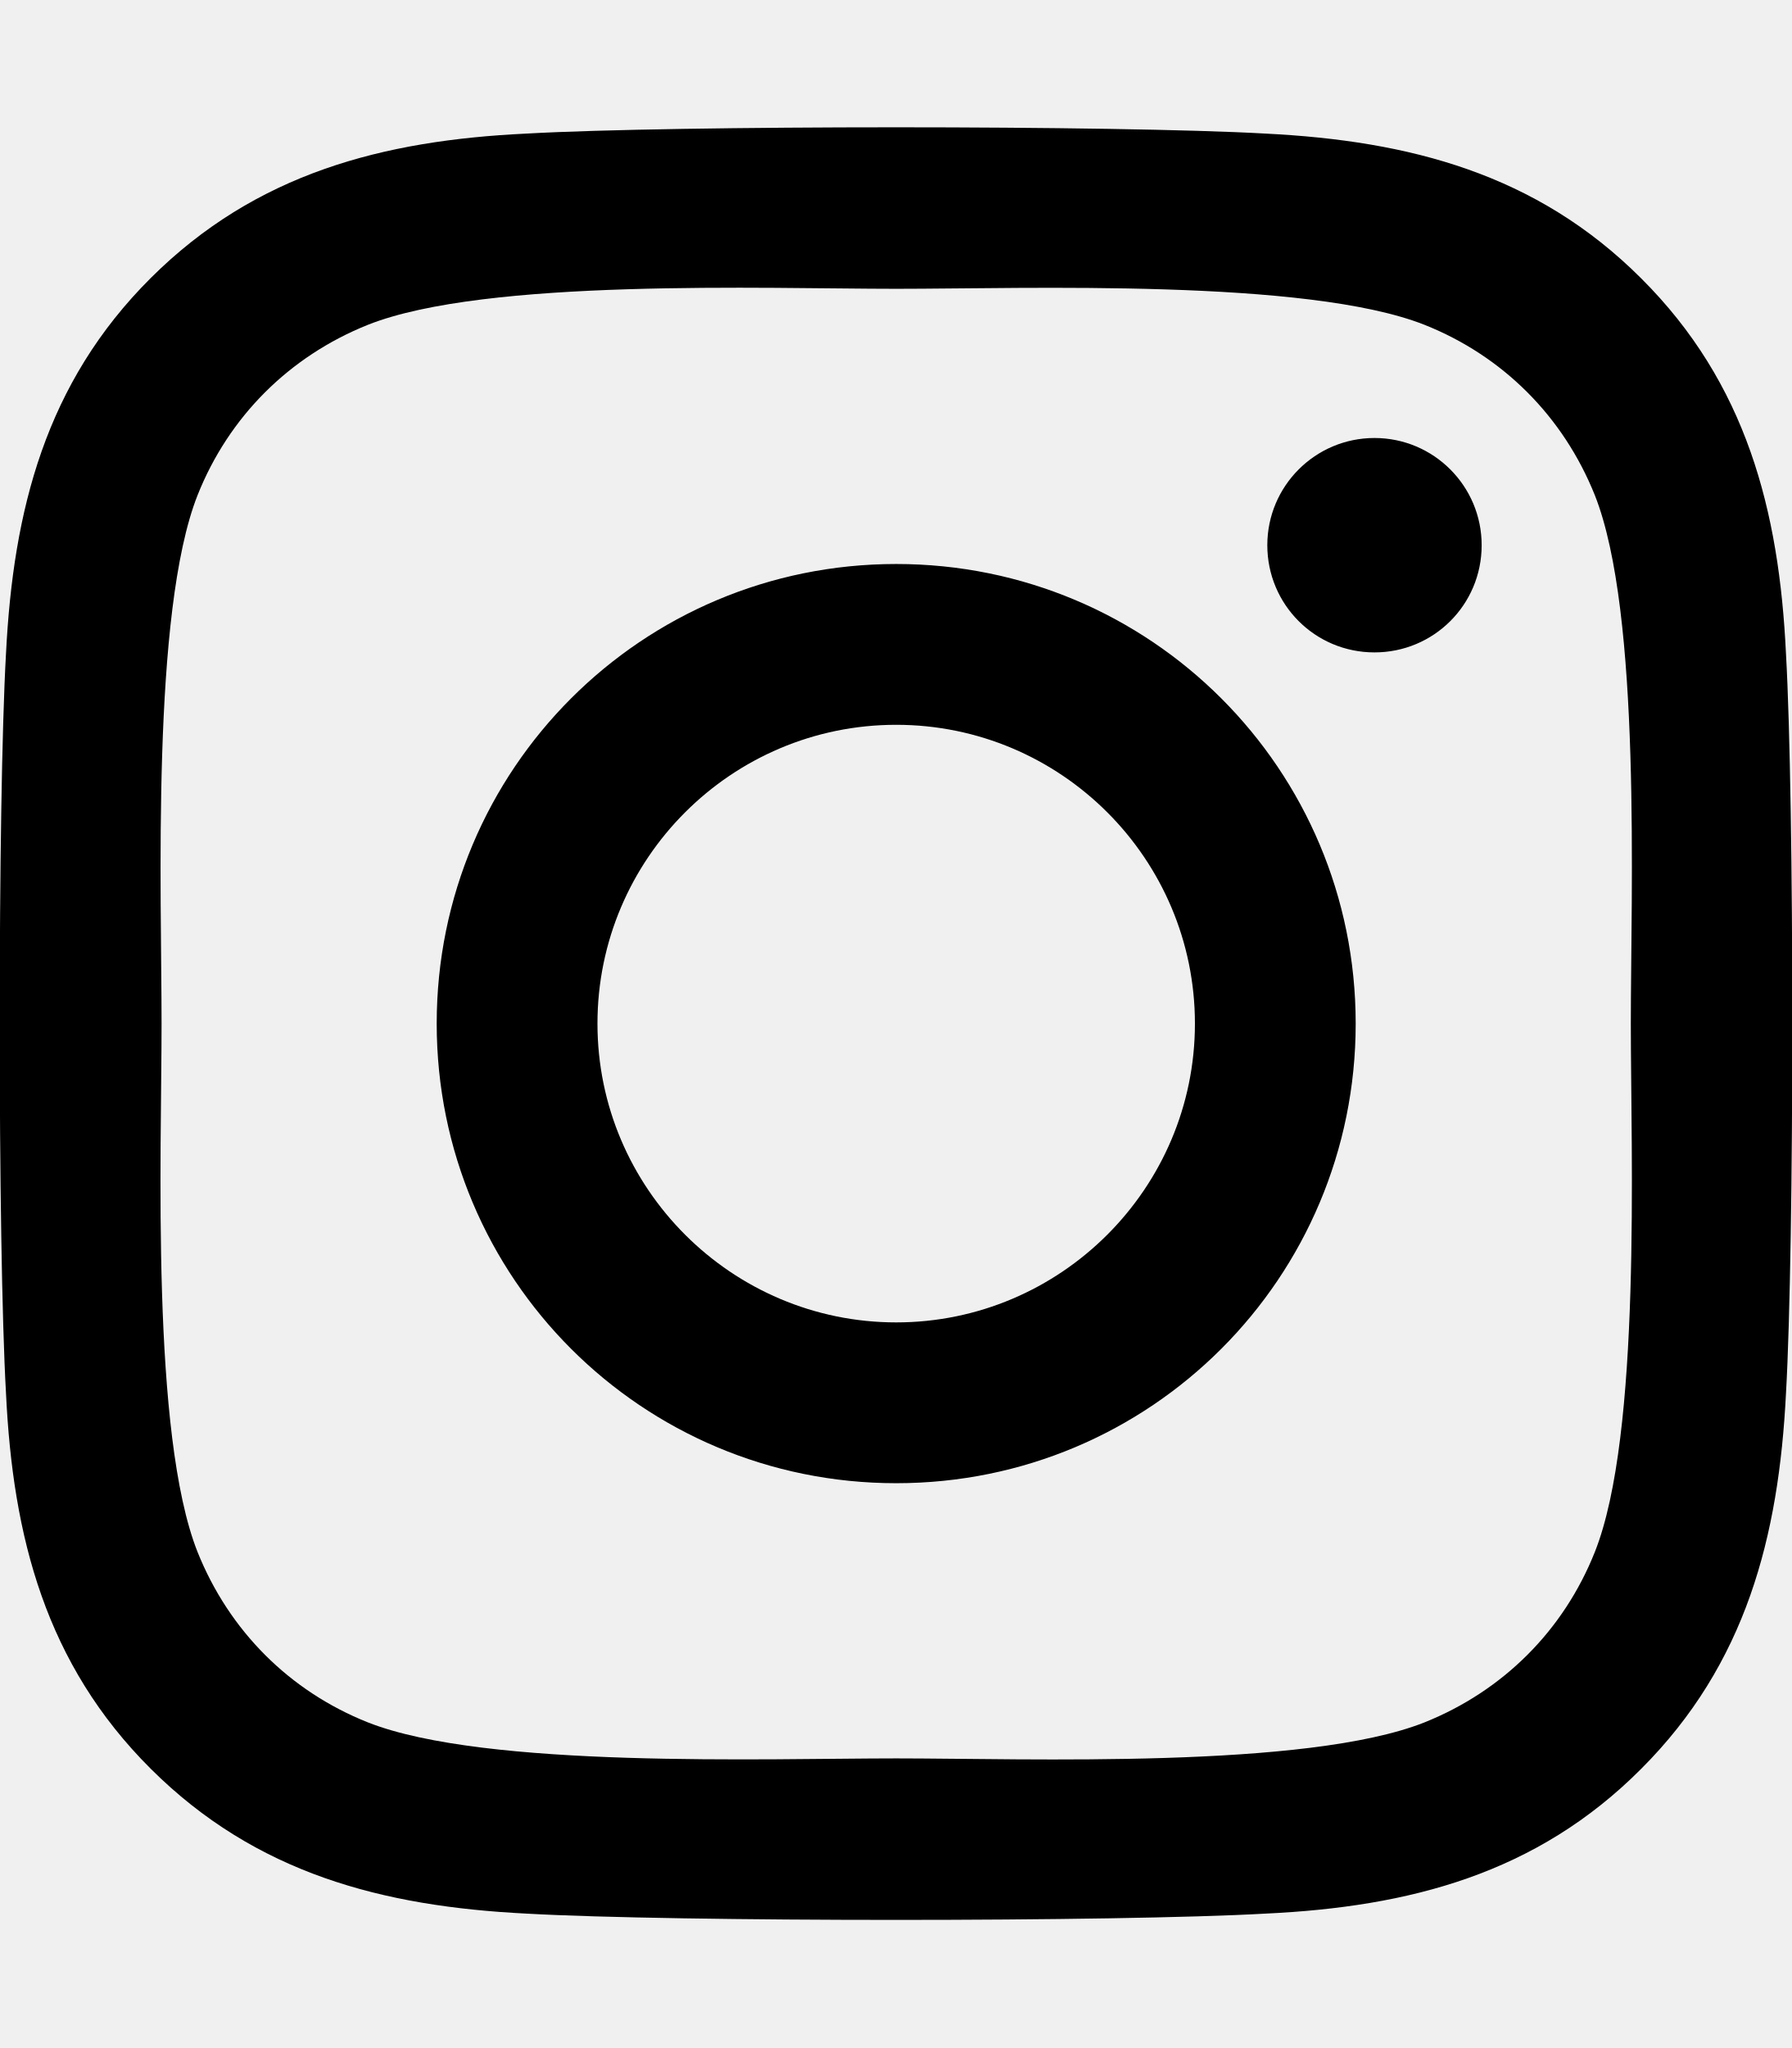
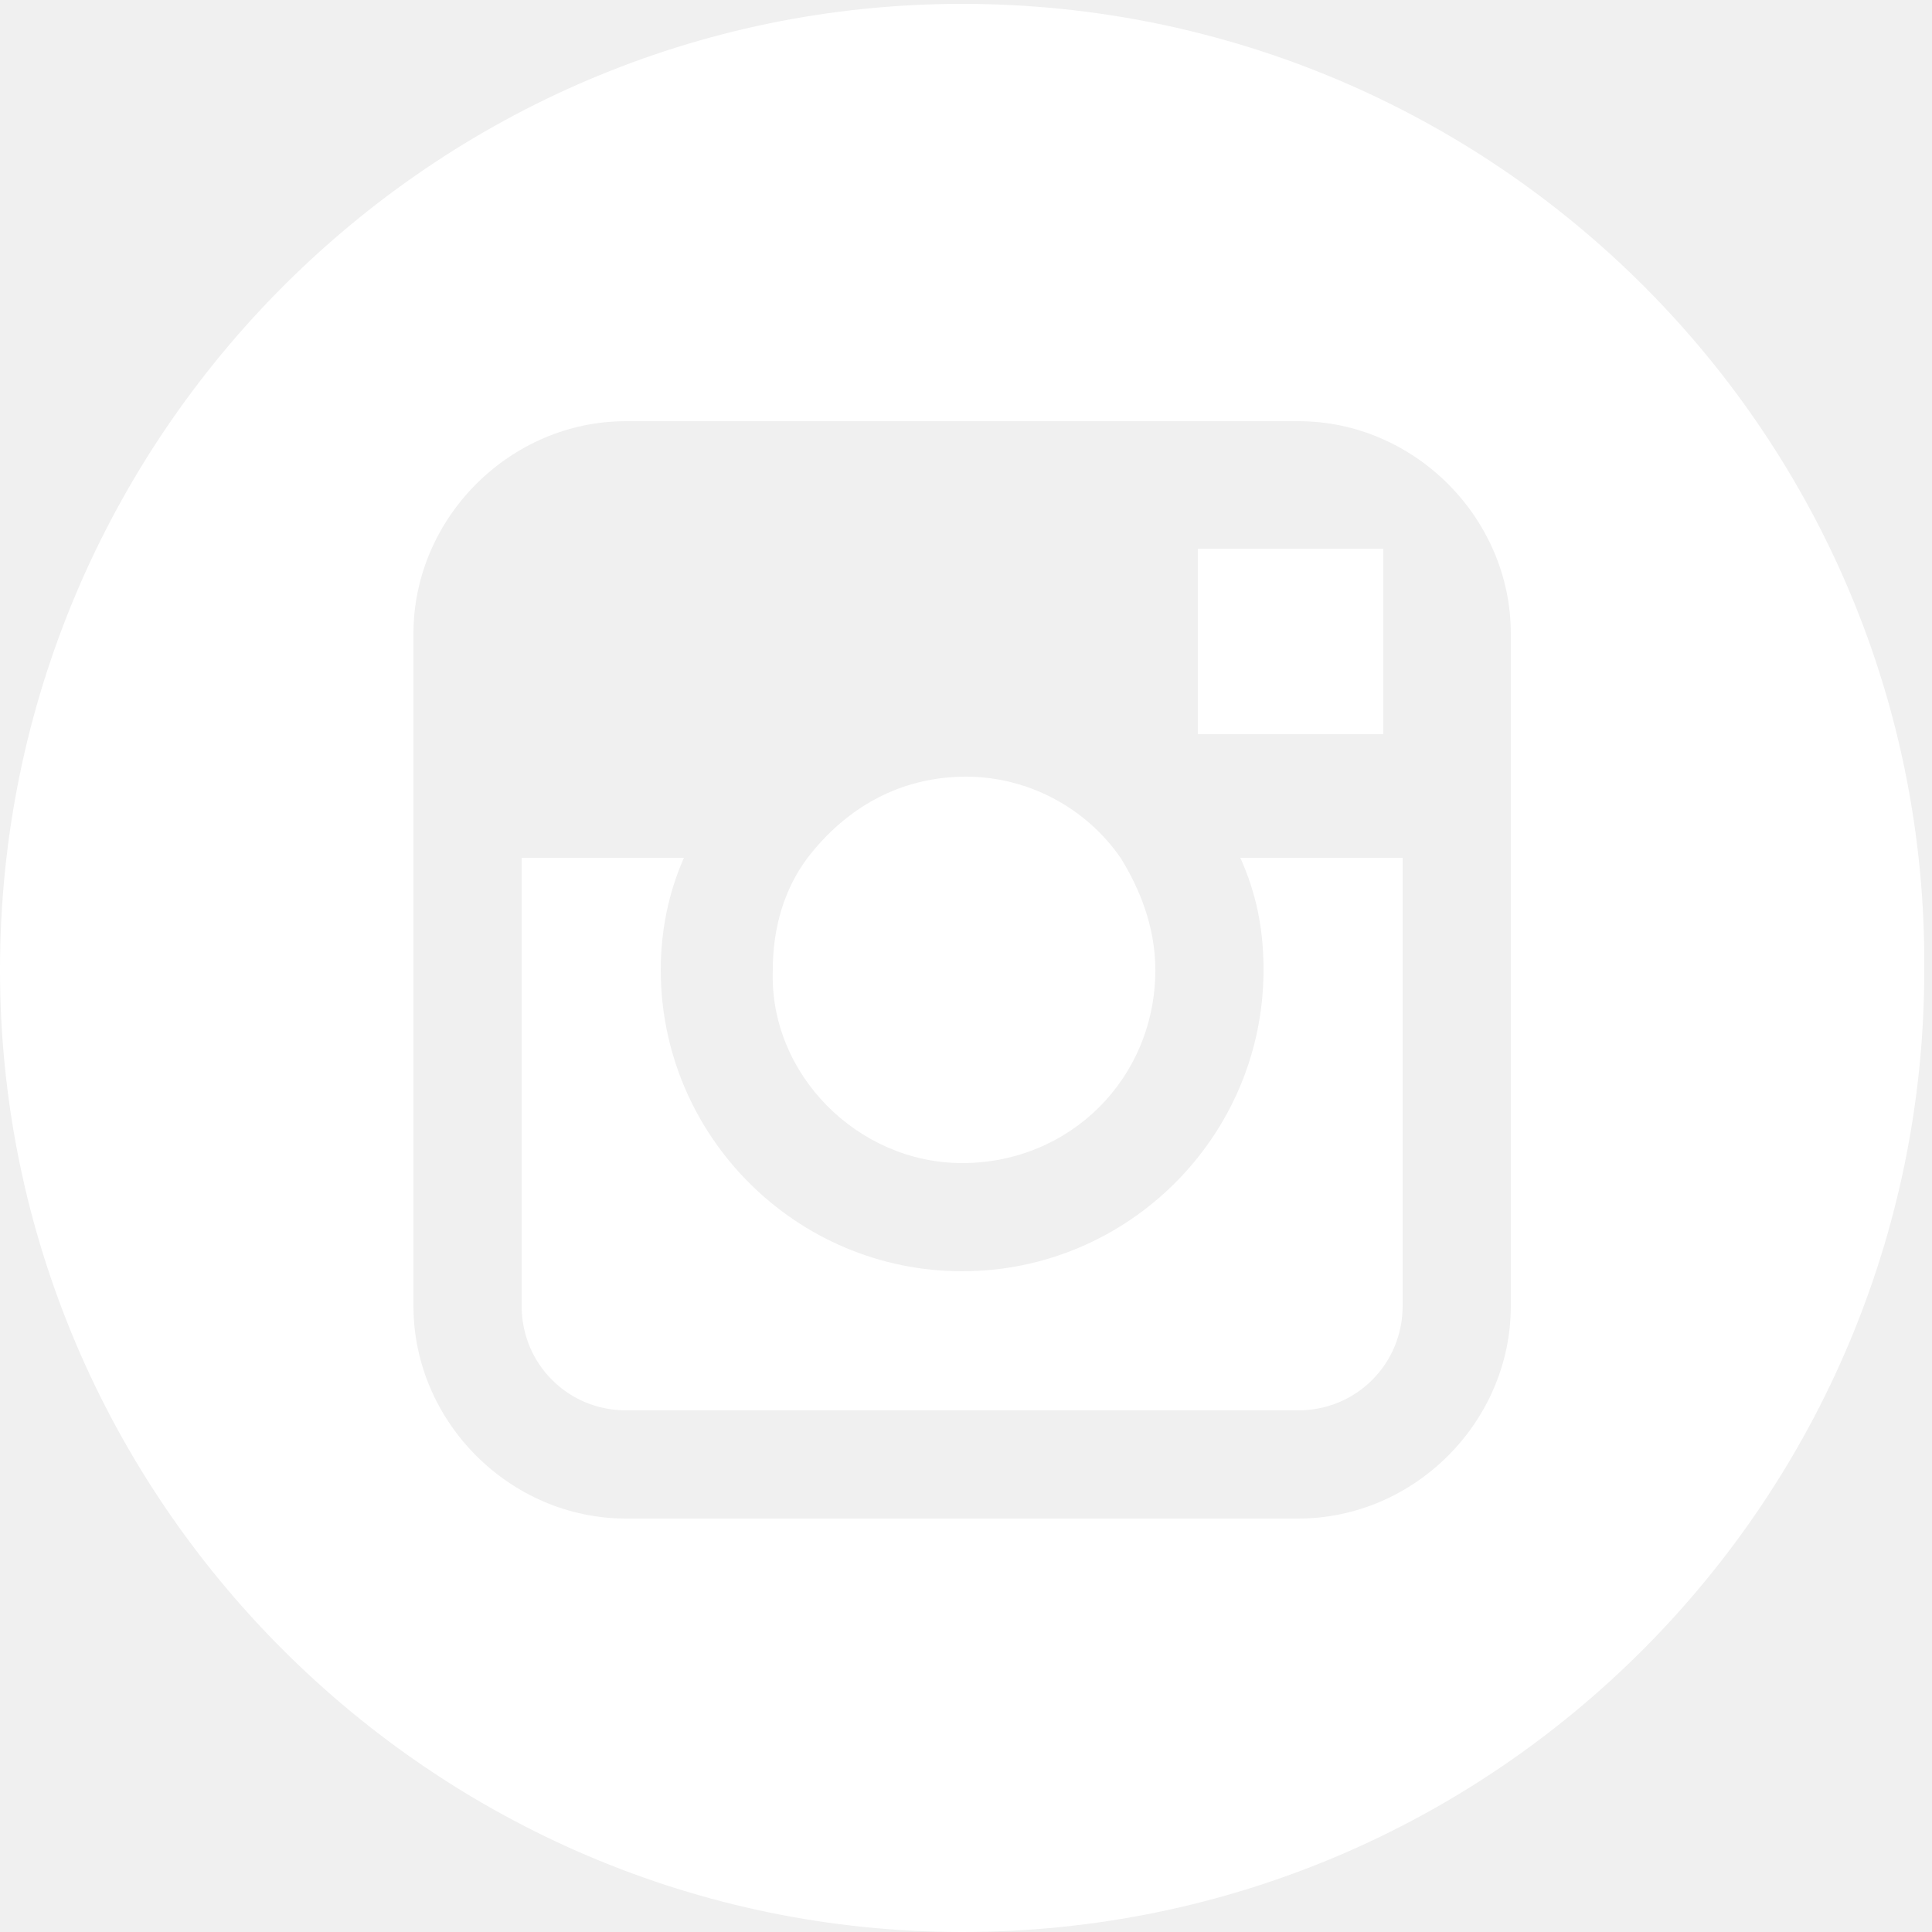
- <svg xmlns="http://www.w3.org/2000/svg" viewBox="0 0 448 512">
-   <path d="M224.1 141c-63.6 0-114.9 51.3-114.9 114.9s51.3 114.9 114.9 114.9S339 319.5 339 255.9 287.7 141 224.1 141zm0 189.6c-41.1 0-74.7-33.5-74.7-74.7s33.5-74.7 74.7-74.7 74.7 33.5 74.7 74.7-33.6 74.7-74.7 74.7zm146.4-194.3c0 14.9-12 26.8-26.8 26.8-14.9 0-26.8-12-26.8-26.8s12-26.8 26.8-26.8 26.8 12 26.8 26.8zm76.1 27.2c-1.7-35.9-9.9-67.7-36.2-93.9-26.2-26.2-58-34.4-93.9-36.2-37-2.1-147.9-2.1-184.9 0-35.8 1.7-67.6 9.9-93.9 36.1s-34.4 58-36.2 93.9c-2.1 37-2.1 147.9 0 184.9 1.7 35.9 9.9 67.7 36.2 93.9s58 34.4 93.9 36.2c37 2.1 147.9 2.1 184.9 0 35.9-1.7 67.7-9.9 93.9-36.2 26.2-26.2 34.4-58 36.2-93.9 2.1-37 2.1-147.8 0-184.8zM398.8 388c-7.8 19.6-22.9 34.7-42.6 42.6-29.5 11.7-99.5 9-132.1 9s-102.7 2.6-132.1-9c-19.6-7.8-34.7-22.9-42.6-42.6-11.7-29.5-9-99.5-9-132.1s-2.6-102.7 9-132.1c7.8-19.6 22.9-34.7 42.6-42.6 29.5-11.7 99.5-9 132.1-9s102.7-2.6 132.1 9c19.6 7.8 34.7 22.9 42.6 42.6 11.7 29.5 9 99.5 9 132.1s2.7 102.7-9 132.1z" />
+ <svg xmlns="http://www.w3.org/2000/svg" version="1.1" id="Calque_1" x="0px" y="0px" viewBox="0 0 50 50" style="enable-background:new 0 0 50 50;" xml:space="preserve">
+   <style type="text/css">
+ 	.st0{fill:#FFFFFF;}
+ </style>
+   <g>
+     <path class="st0" d="M24.9,30.1c2.8,0,5-2.2,5-5c0-1.1-0.4-2.1-0.9-2.9c-0.9-1.3-2.4-2.1-4-2.1c-1.7,0-3.1,0.8-4.1,2.1   c-0.6,0.8-0.9,1.8-0.9,2.9C19.9,27.8,22.2,30.1,24.9,30.1L24.9,30.1z M24.9,30.1" />
+     <path class="st0" d="M35.8,19v-4.8h-0.6l-4.2,0l0,4.8L35.8,19z M35.8,19" />
+     <path class="st0" d="M24.9,0.1C11.2,0.1,0,11.3,0,25.1C0,38.8,11.2,50,24.9,50c13.8,0,24.9-11.2,24.9-24.9   C49.9,11.3,38.7,0.1,24.9,0.1L24.9,0.1z M39.1,22.2v11.6c0,3-2.5,5.5-5.5,5.5H16.2c-3,0-5.5-2.5-5.5-5.5V16.4c0-3,2.5-5.5,5.5-5.5   h17.4c3,0,5.5,2.5,5.5,5.5V22.2z M39.1,22.2" />
+     <path class="st0" d="M32.7,25.1c0,4.3-3.5,7.8-7.8,7.8c-4.3,0-7.8-3.5-7.8-7.8c0-1,0.2-2,0.6-2.9h-4.2v11.6c0,1.5,1.2,2.7,2.7,2.7   h17.4c1.5,0,2.7-1.2,2.7-2.7V22.2h-4.2C32.5,23.1,32.7,24,32.7,25.1L32.7,25.1z M32.7,25.1" />
+   </g>
</svg>
